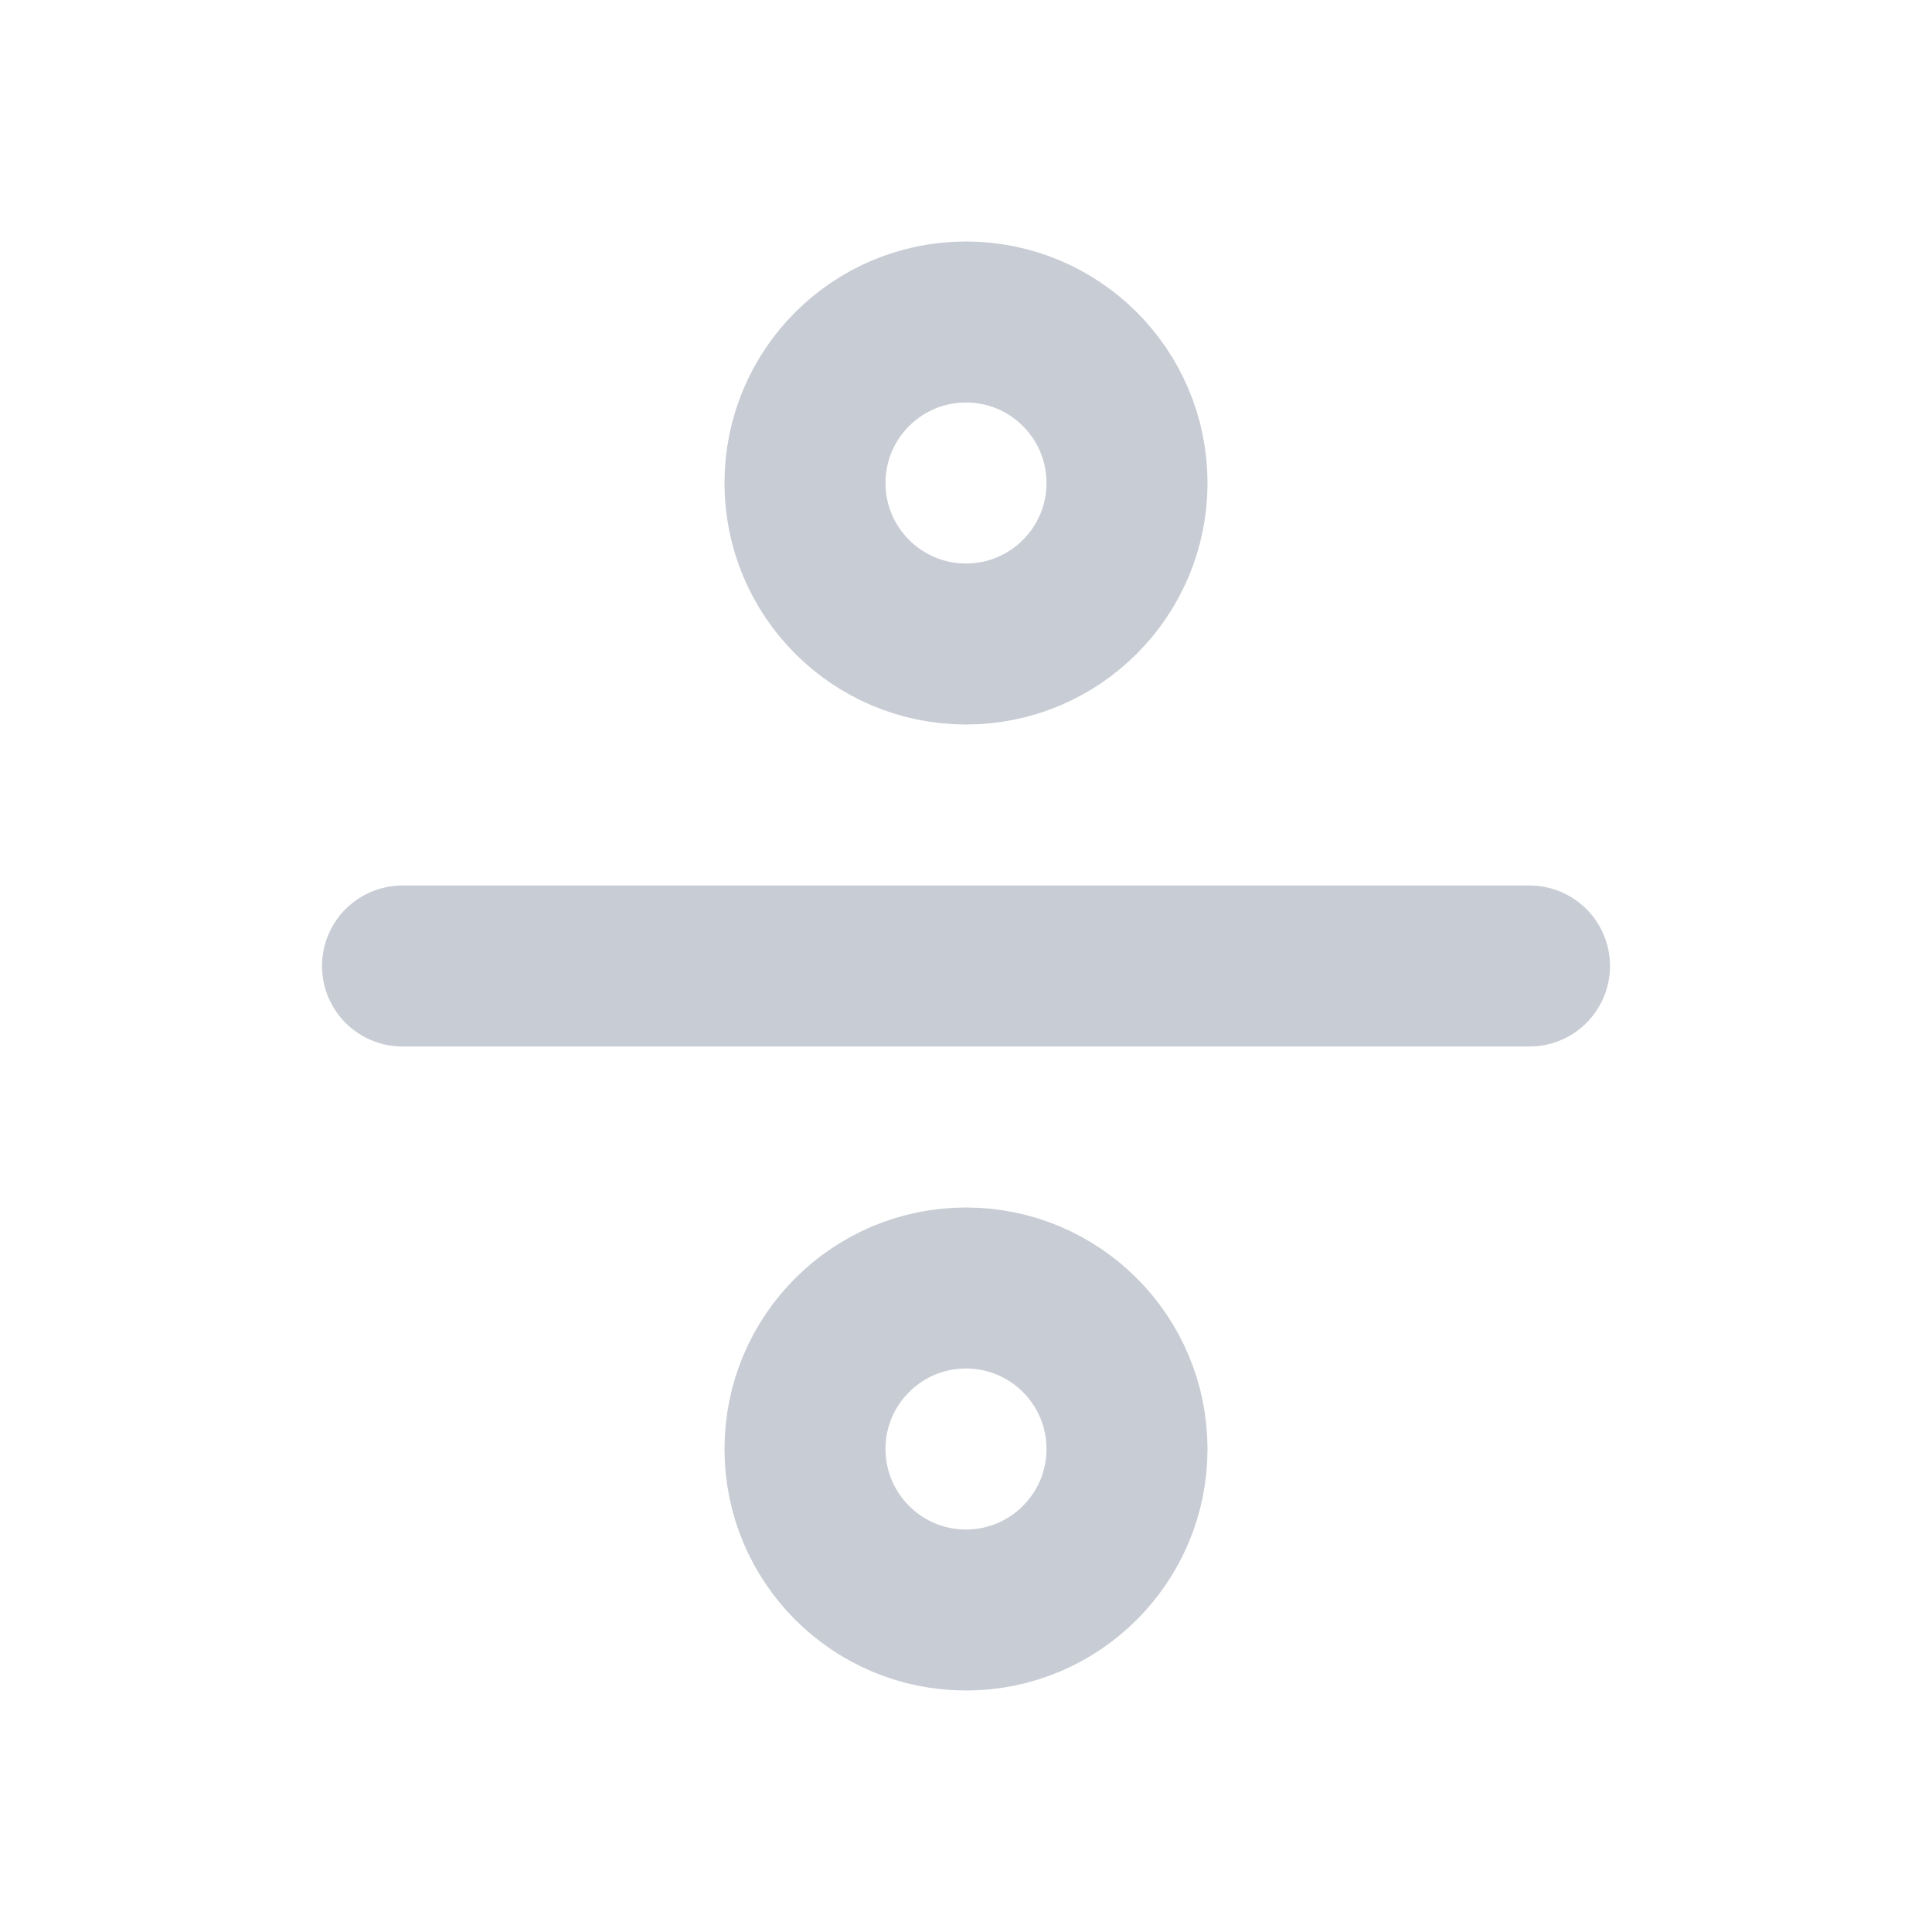
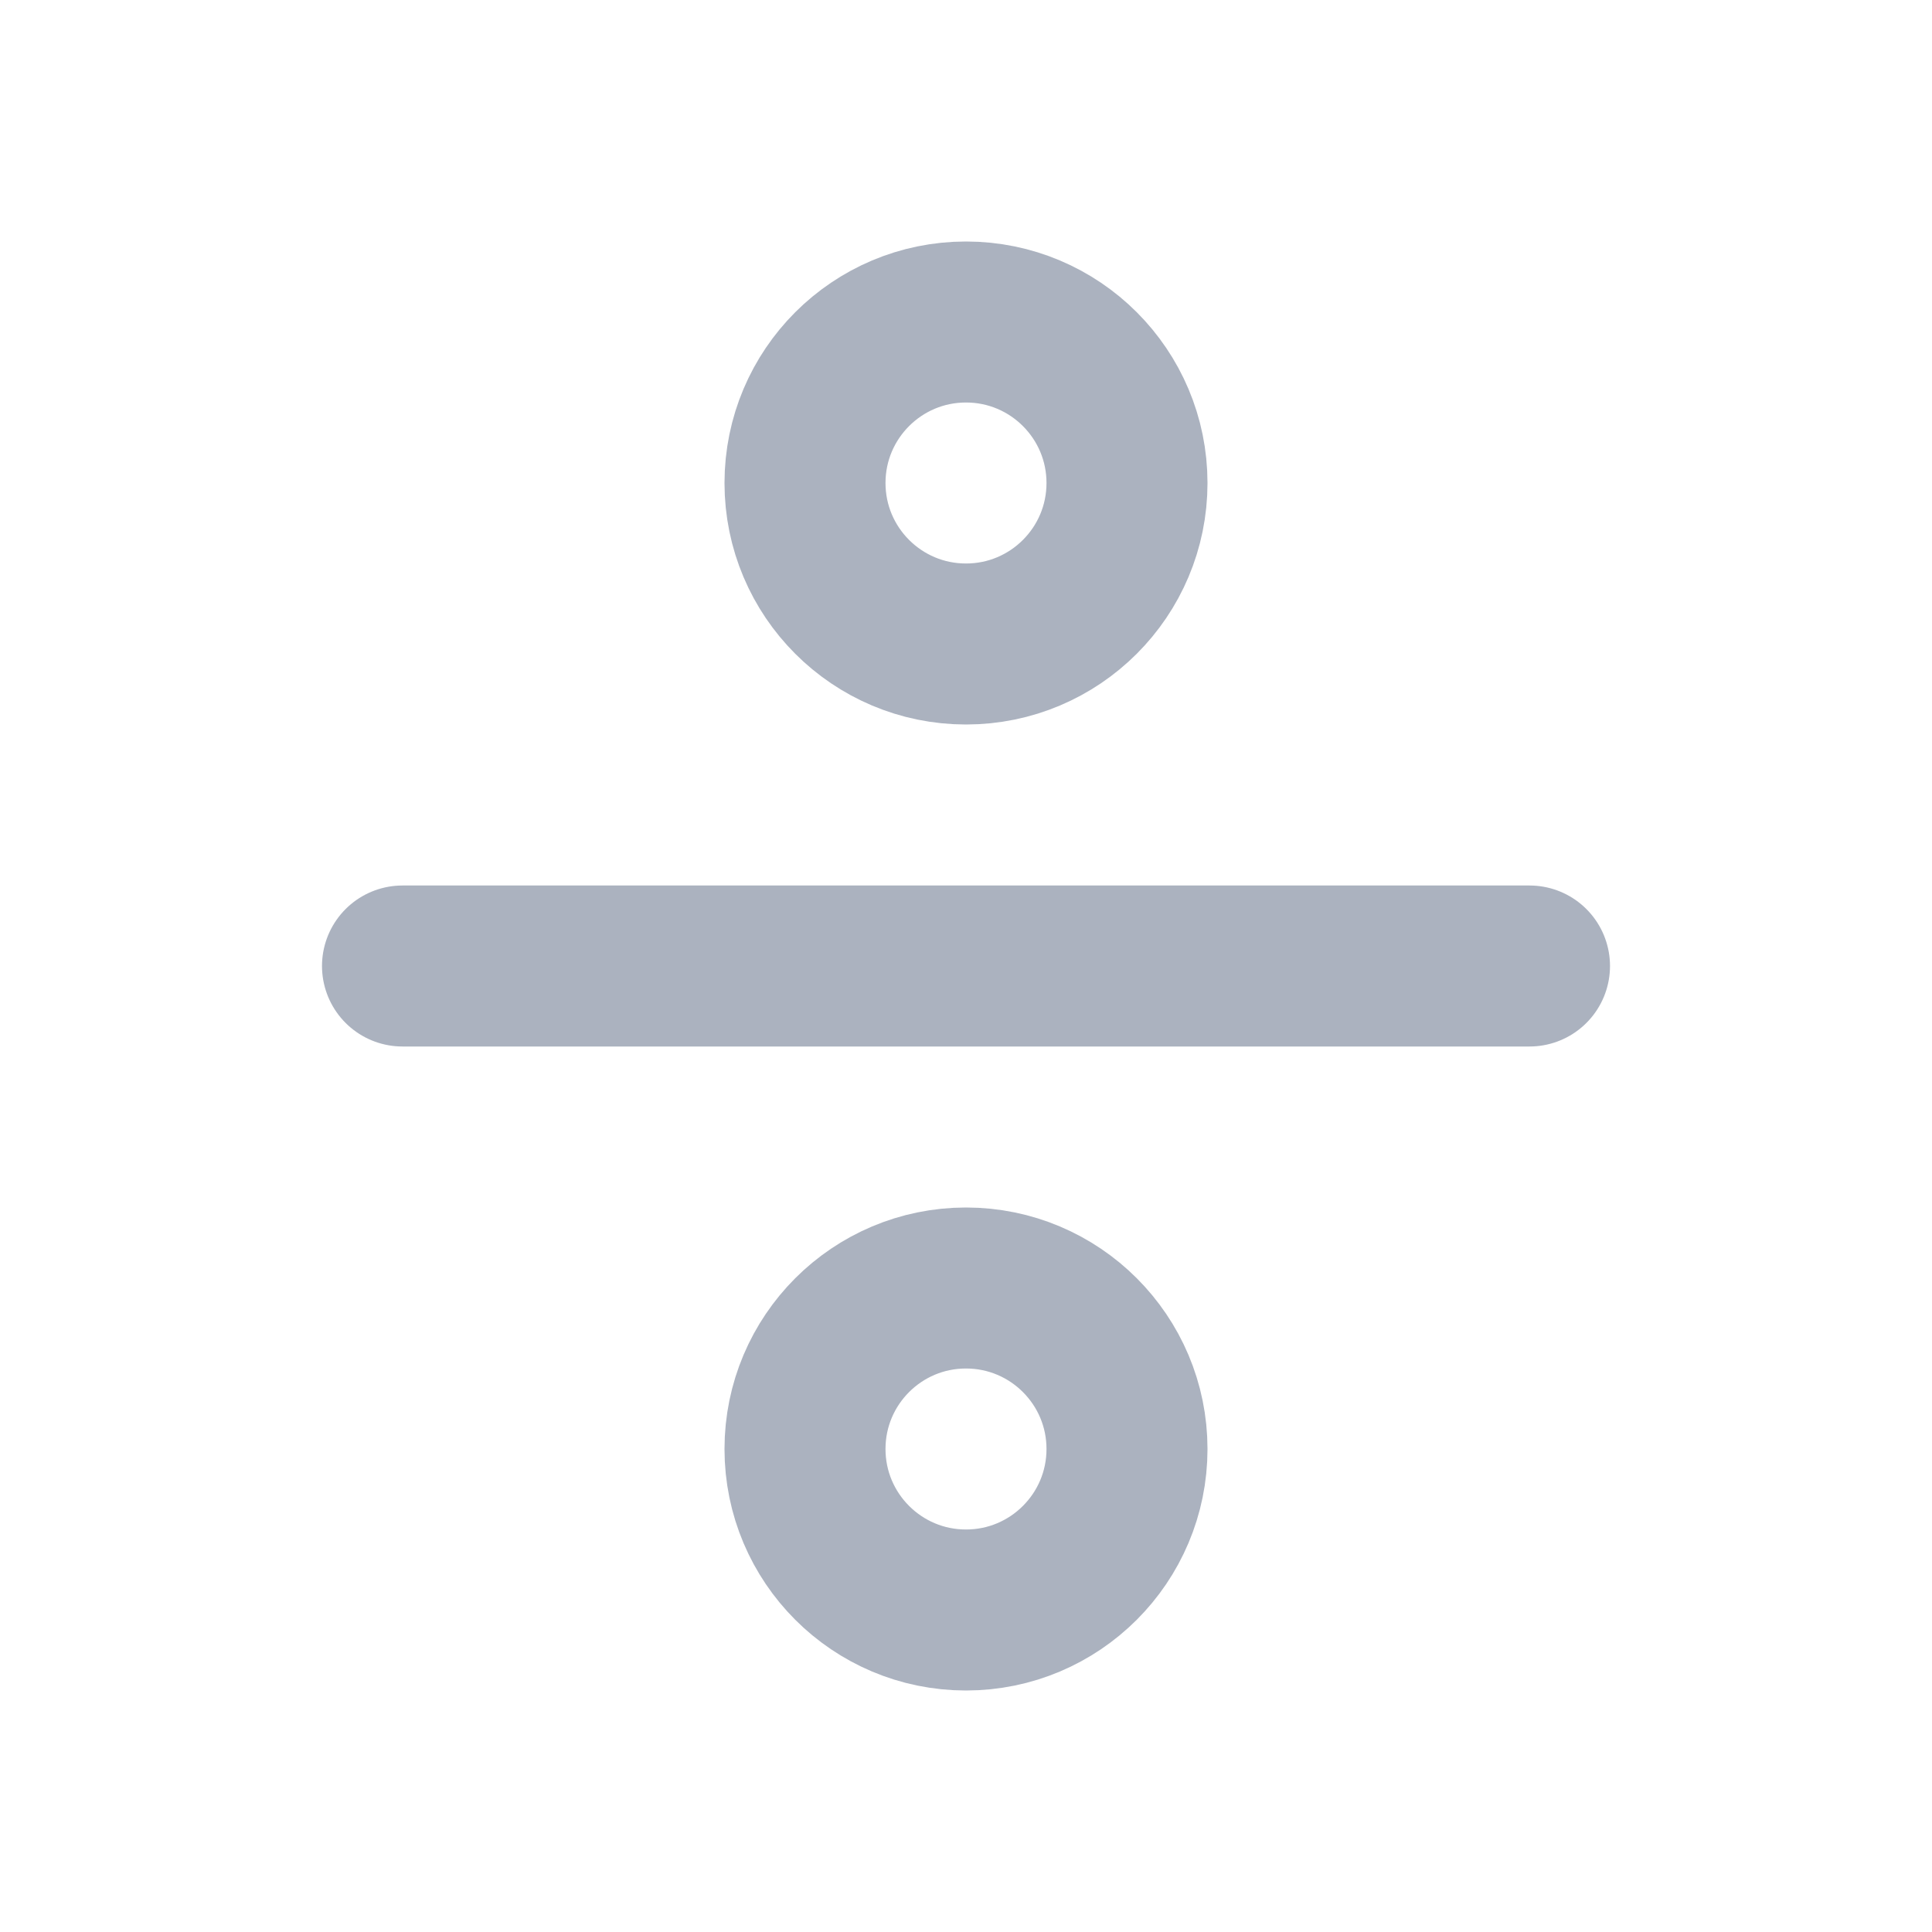
- <svg xmlns="http://www.w3.org/2000/svg" width="32" height="32" viewBox="0 0 24 24" fill="none" stroke="#c8ccd4" stroke-width="2" stroke-linecap="round" stroke-linejoin="round" class="feather feather-divide">
+ <svg xmlns="http://www.w3.org/2000/svg" width="32" height="32" viewBox="0 0 24 24" fill="none" stroke="#abb2bf" stroke-width="2" stroke-linecap="round" stroke-linejoin="round" class="feather feather-divide">
  <circle cx="12" cy="6" r="2" />
  <line x1="5" y1="12" x2="19" y2="12" />
  <circle cx="12" cy="18" r="2" />
</svg>
